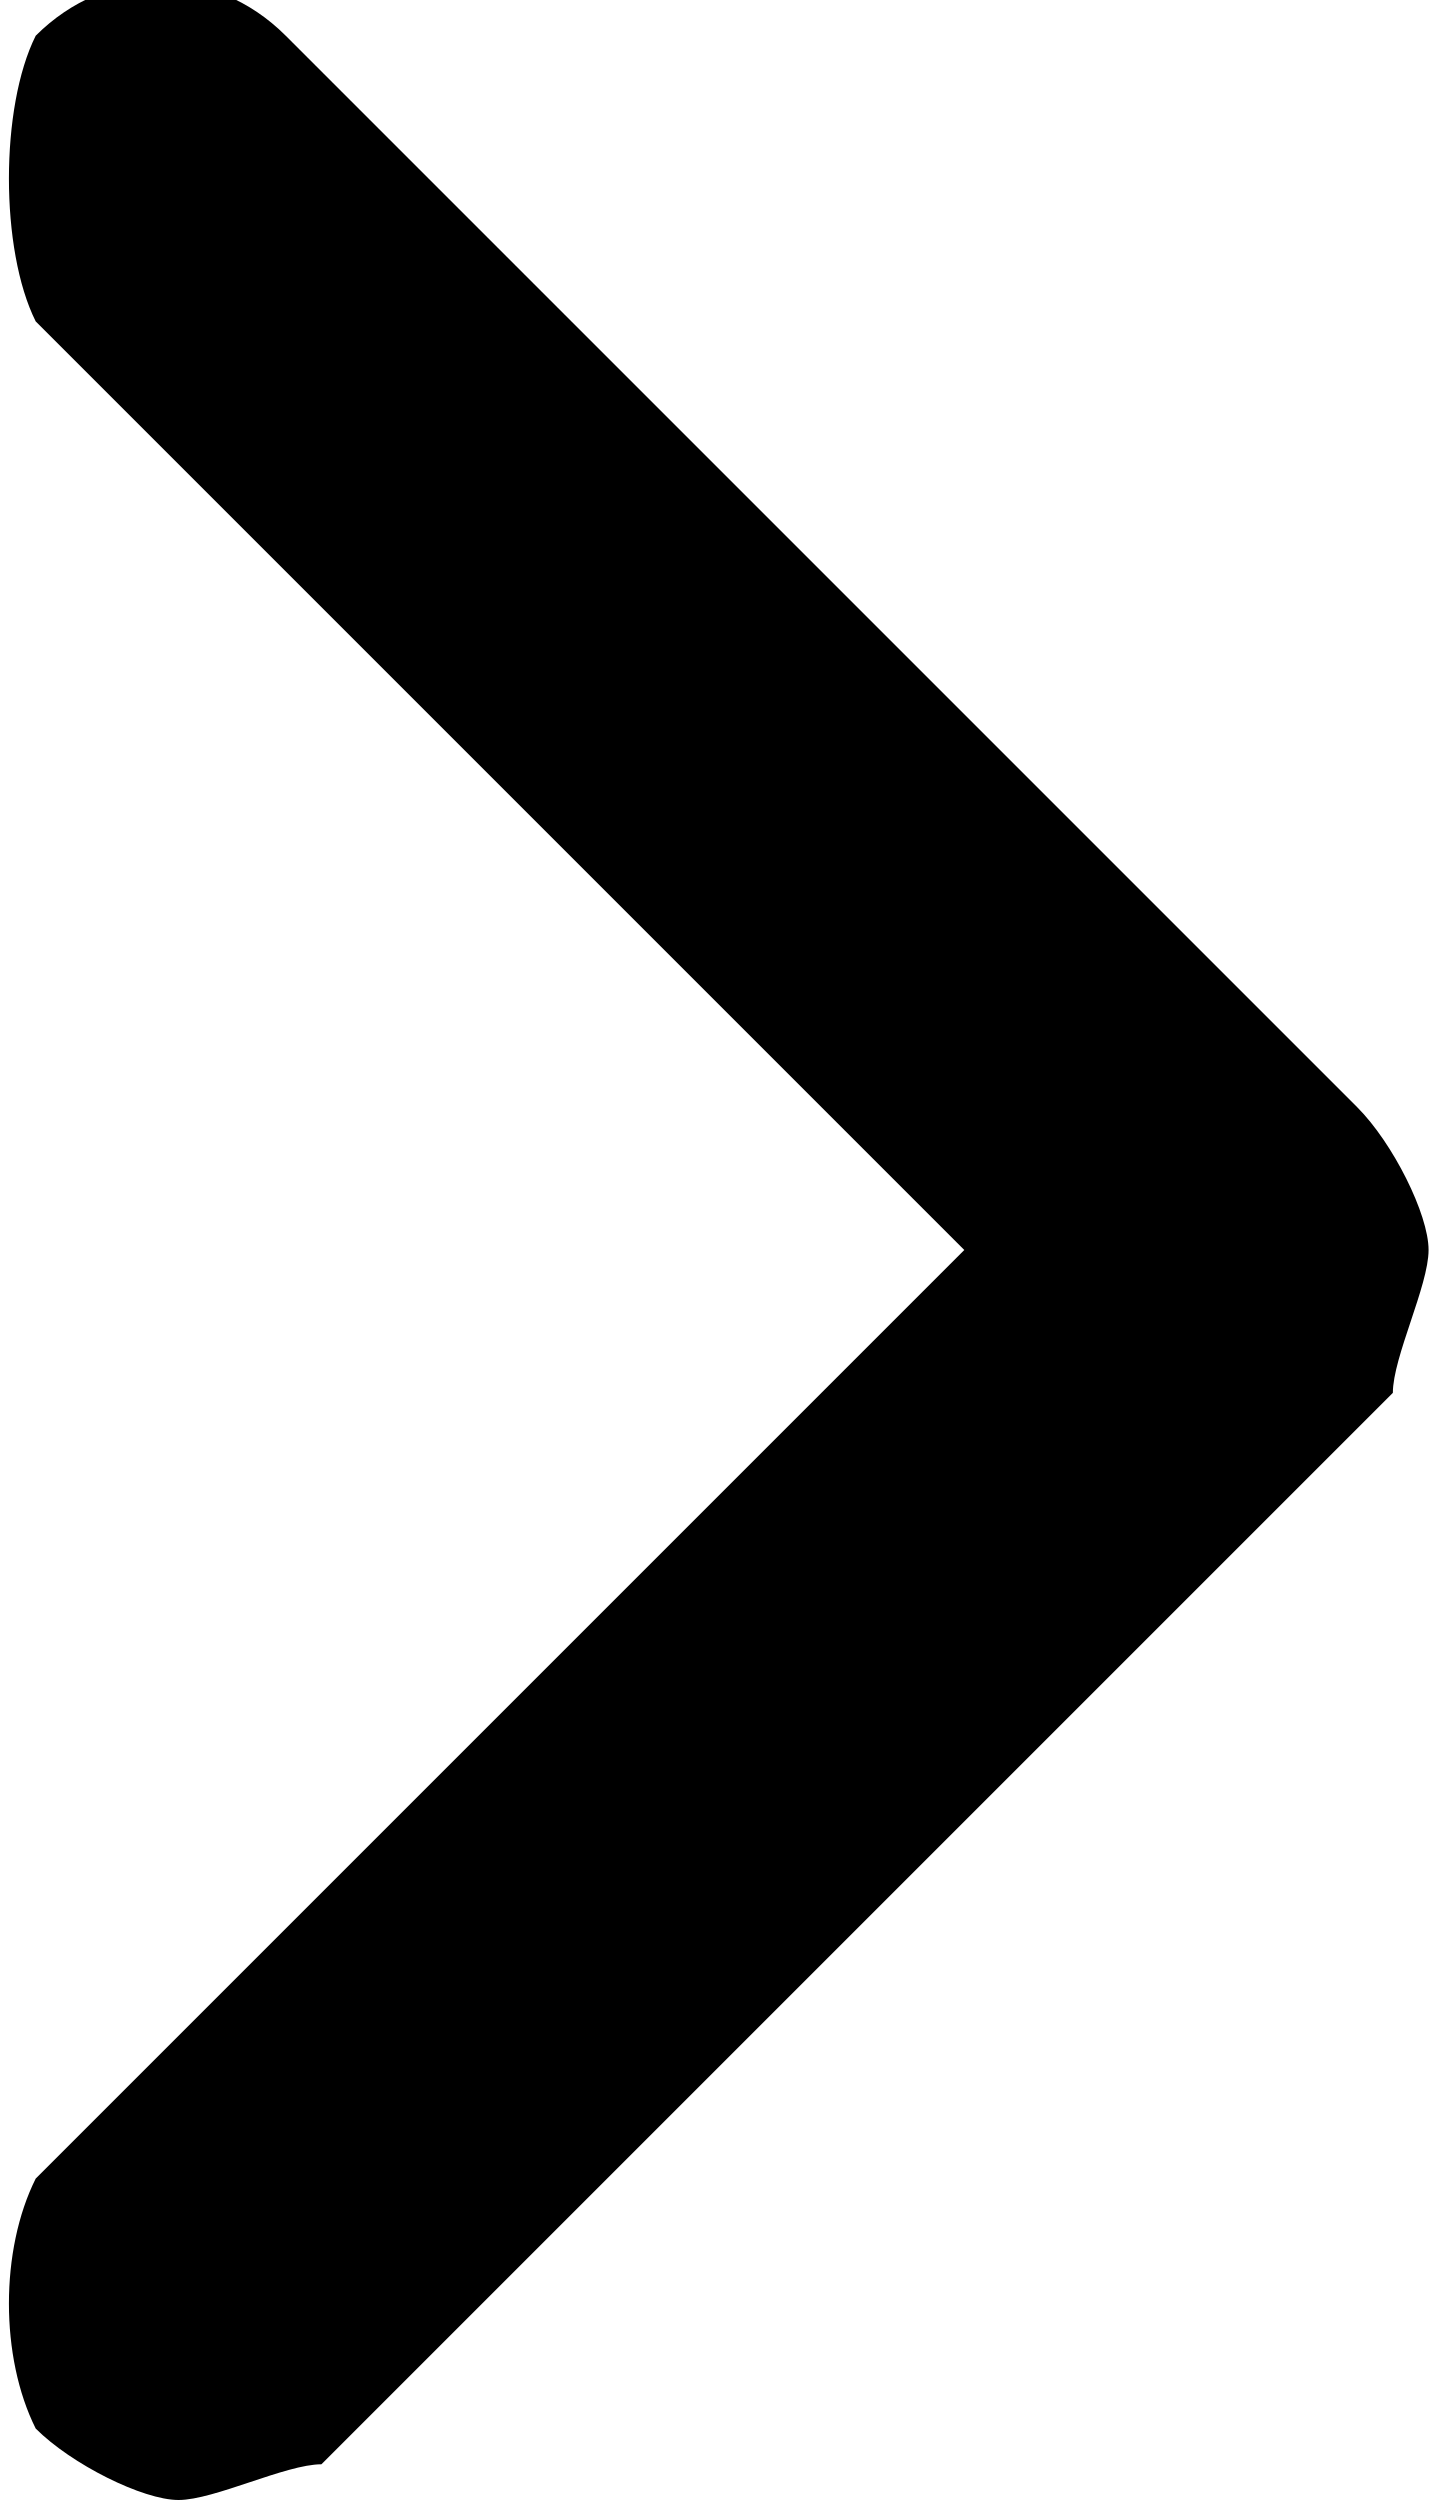
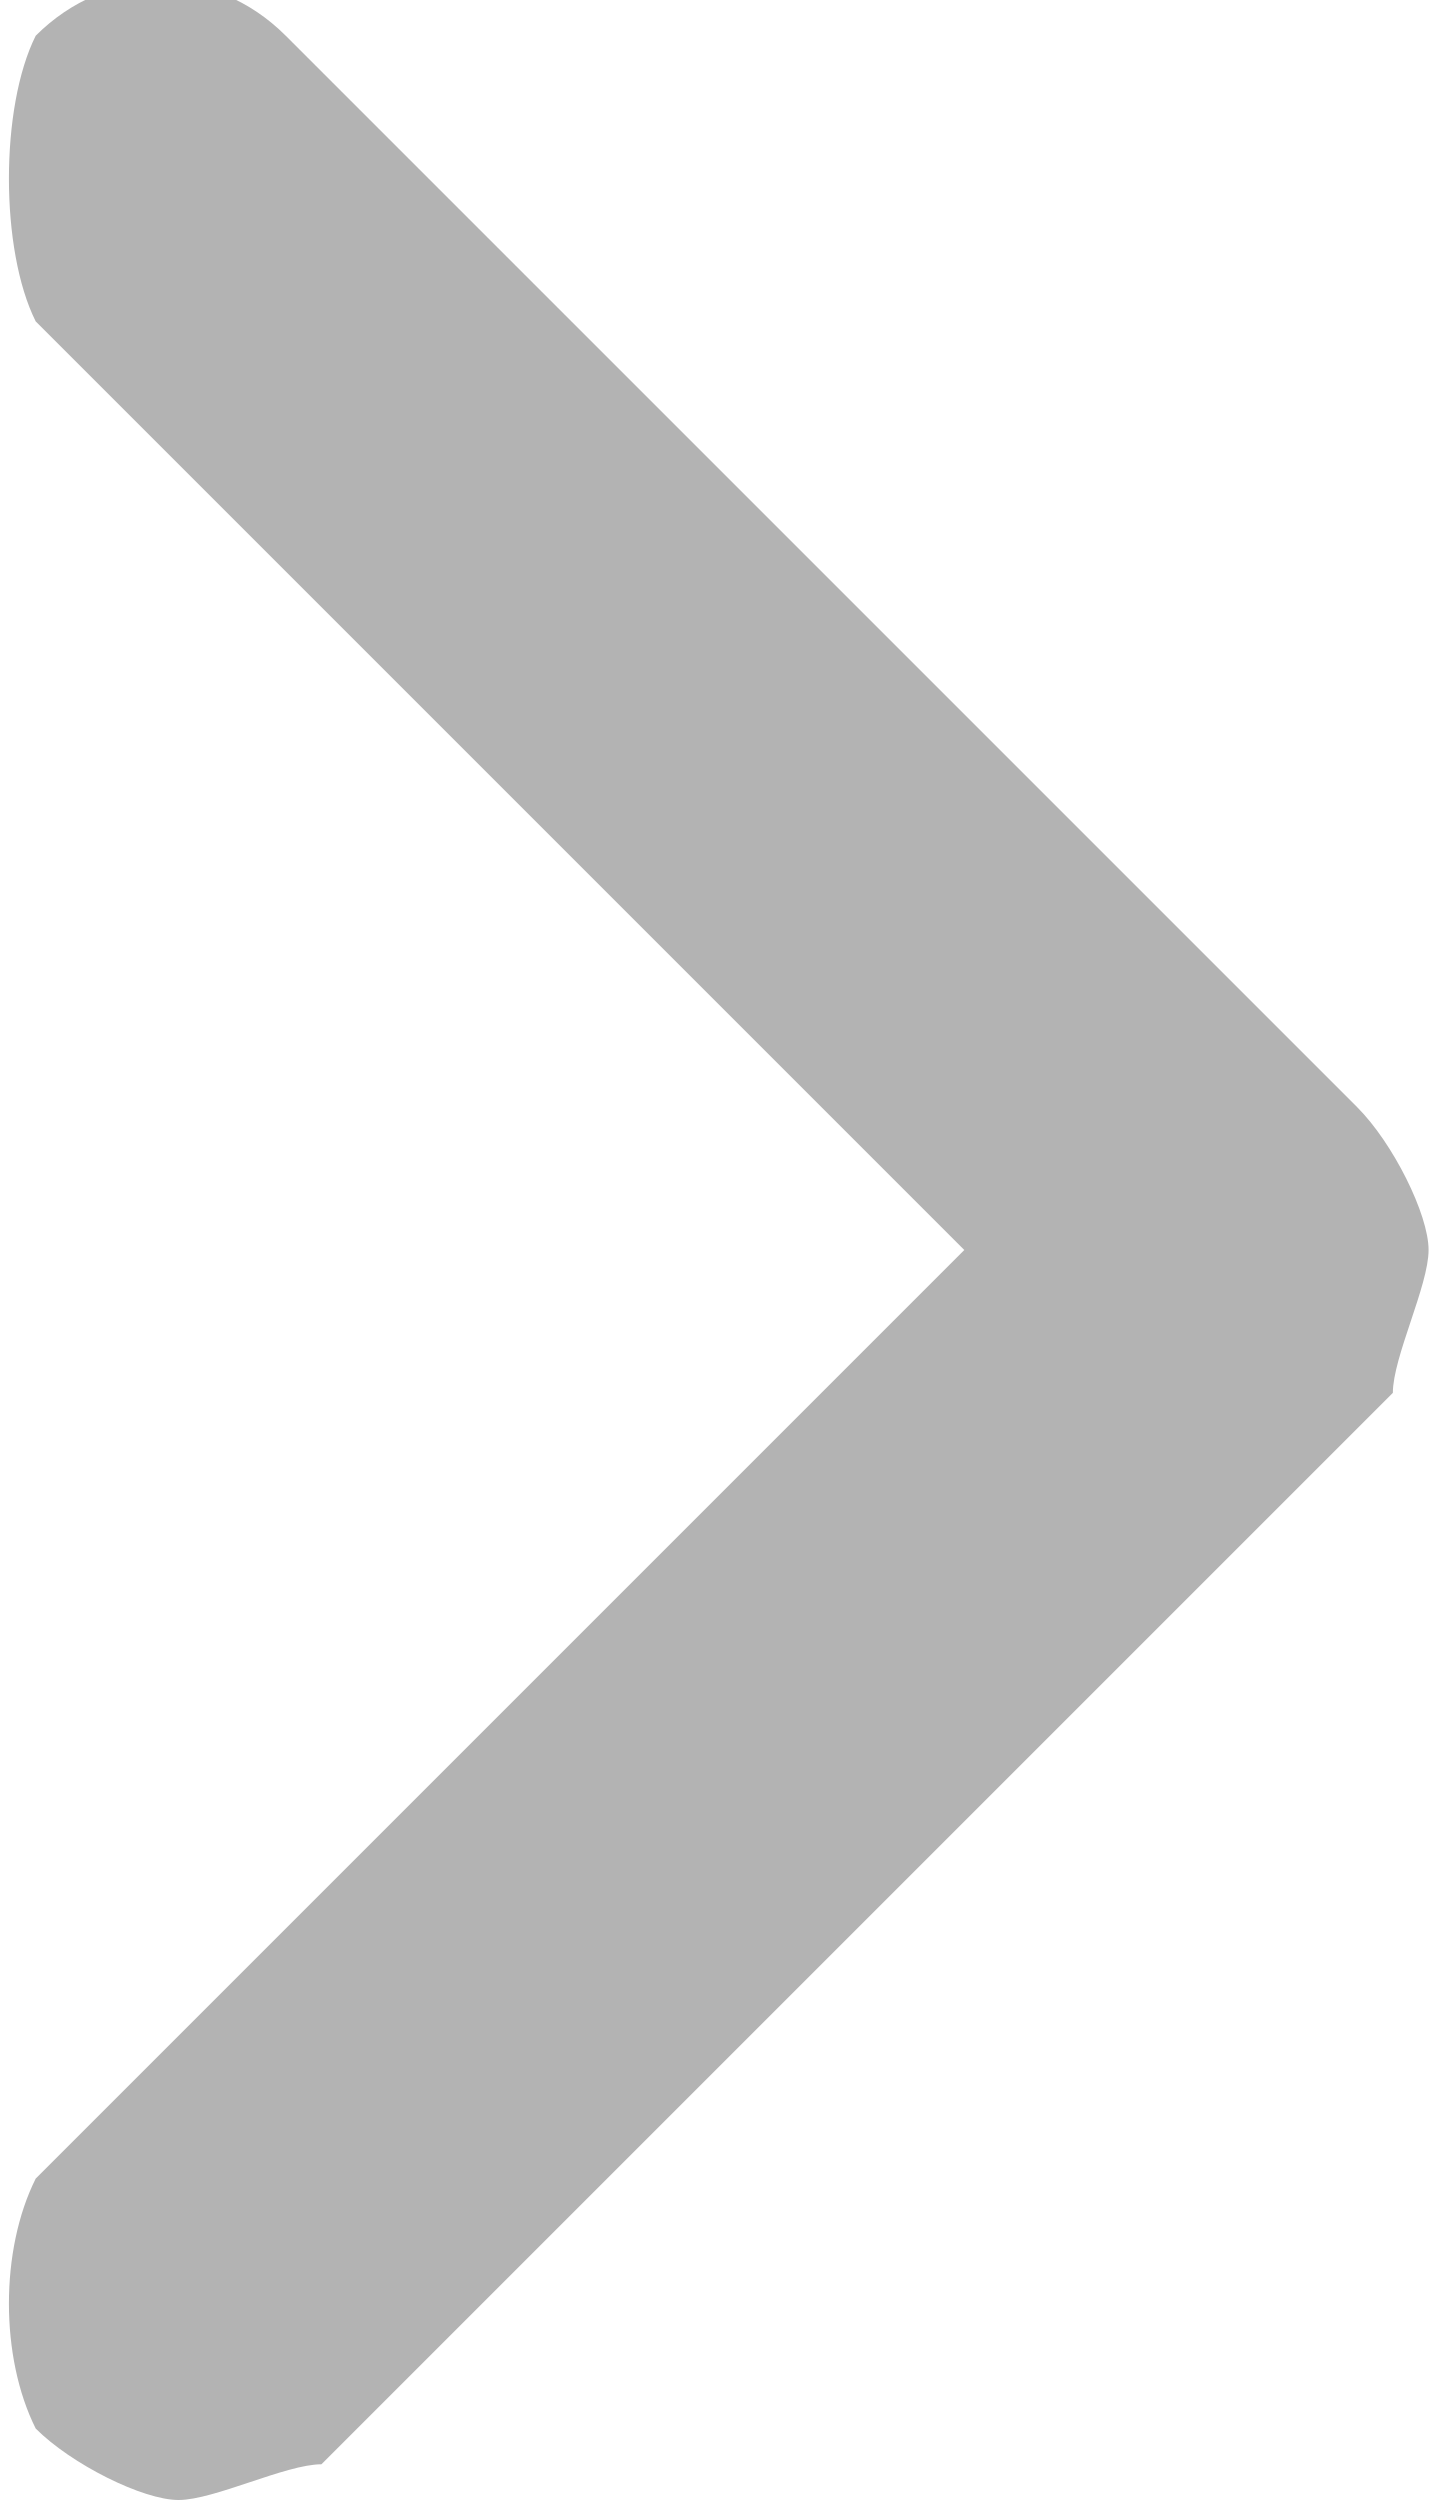
<svg xmlns="http://www.w3.org/2000/svg" width="4" height="7" viewBox="0 0 4 7" fill="none">
-   <path d="M3.8 3.1L0.8 0.1C0.6 -0.1 0.3 -0.1 0.1 0.1C-6.10203e-06 0.3 -6.10203e-06 0.7 0.1 0.9L2.7 3.5L0.1 6.1C-6.10203e-06 6.3 -6.10203e-06 6.6 0.1 6.8C0.2 6.9 0.4 7 0.5 7C0.6 7 0.8 6.9 0.9 6.9L3.9 3.9C3.9 3.8 4 3.6 4 3.5C4 3.4 3.9 3.2 3.8 3.1Z" fill="black" />
+   <path d="M3.8 3.1L0.8 0.1C0.6 -0.1 0.3 -0.1 0.1 0.1C-6.10203e-06 0.3 -6.10203e-06 0.7 0.1 0.9L2.7 3.5L0.1 6.1C-6.10203e-06 6.3 -6.10203e-06 6.6 0.1 6.8C0.2 6.9 0.4 7 0.5 7C0.6 7 0.8 6.9 0.9 6.9L3.9 3.9C3.9 3.8 4 3.6 4 3.5C4 3.4 3.9 3.2 3.8 3.1Z" fill="black" fill-opacity="0.3" />
</svg>
